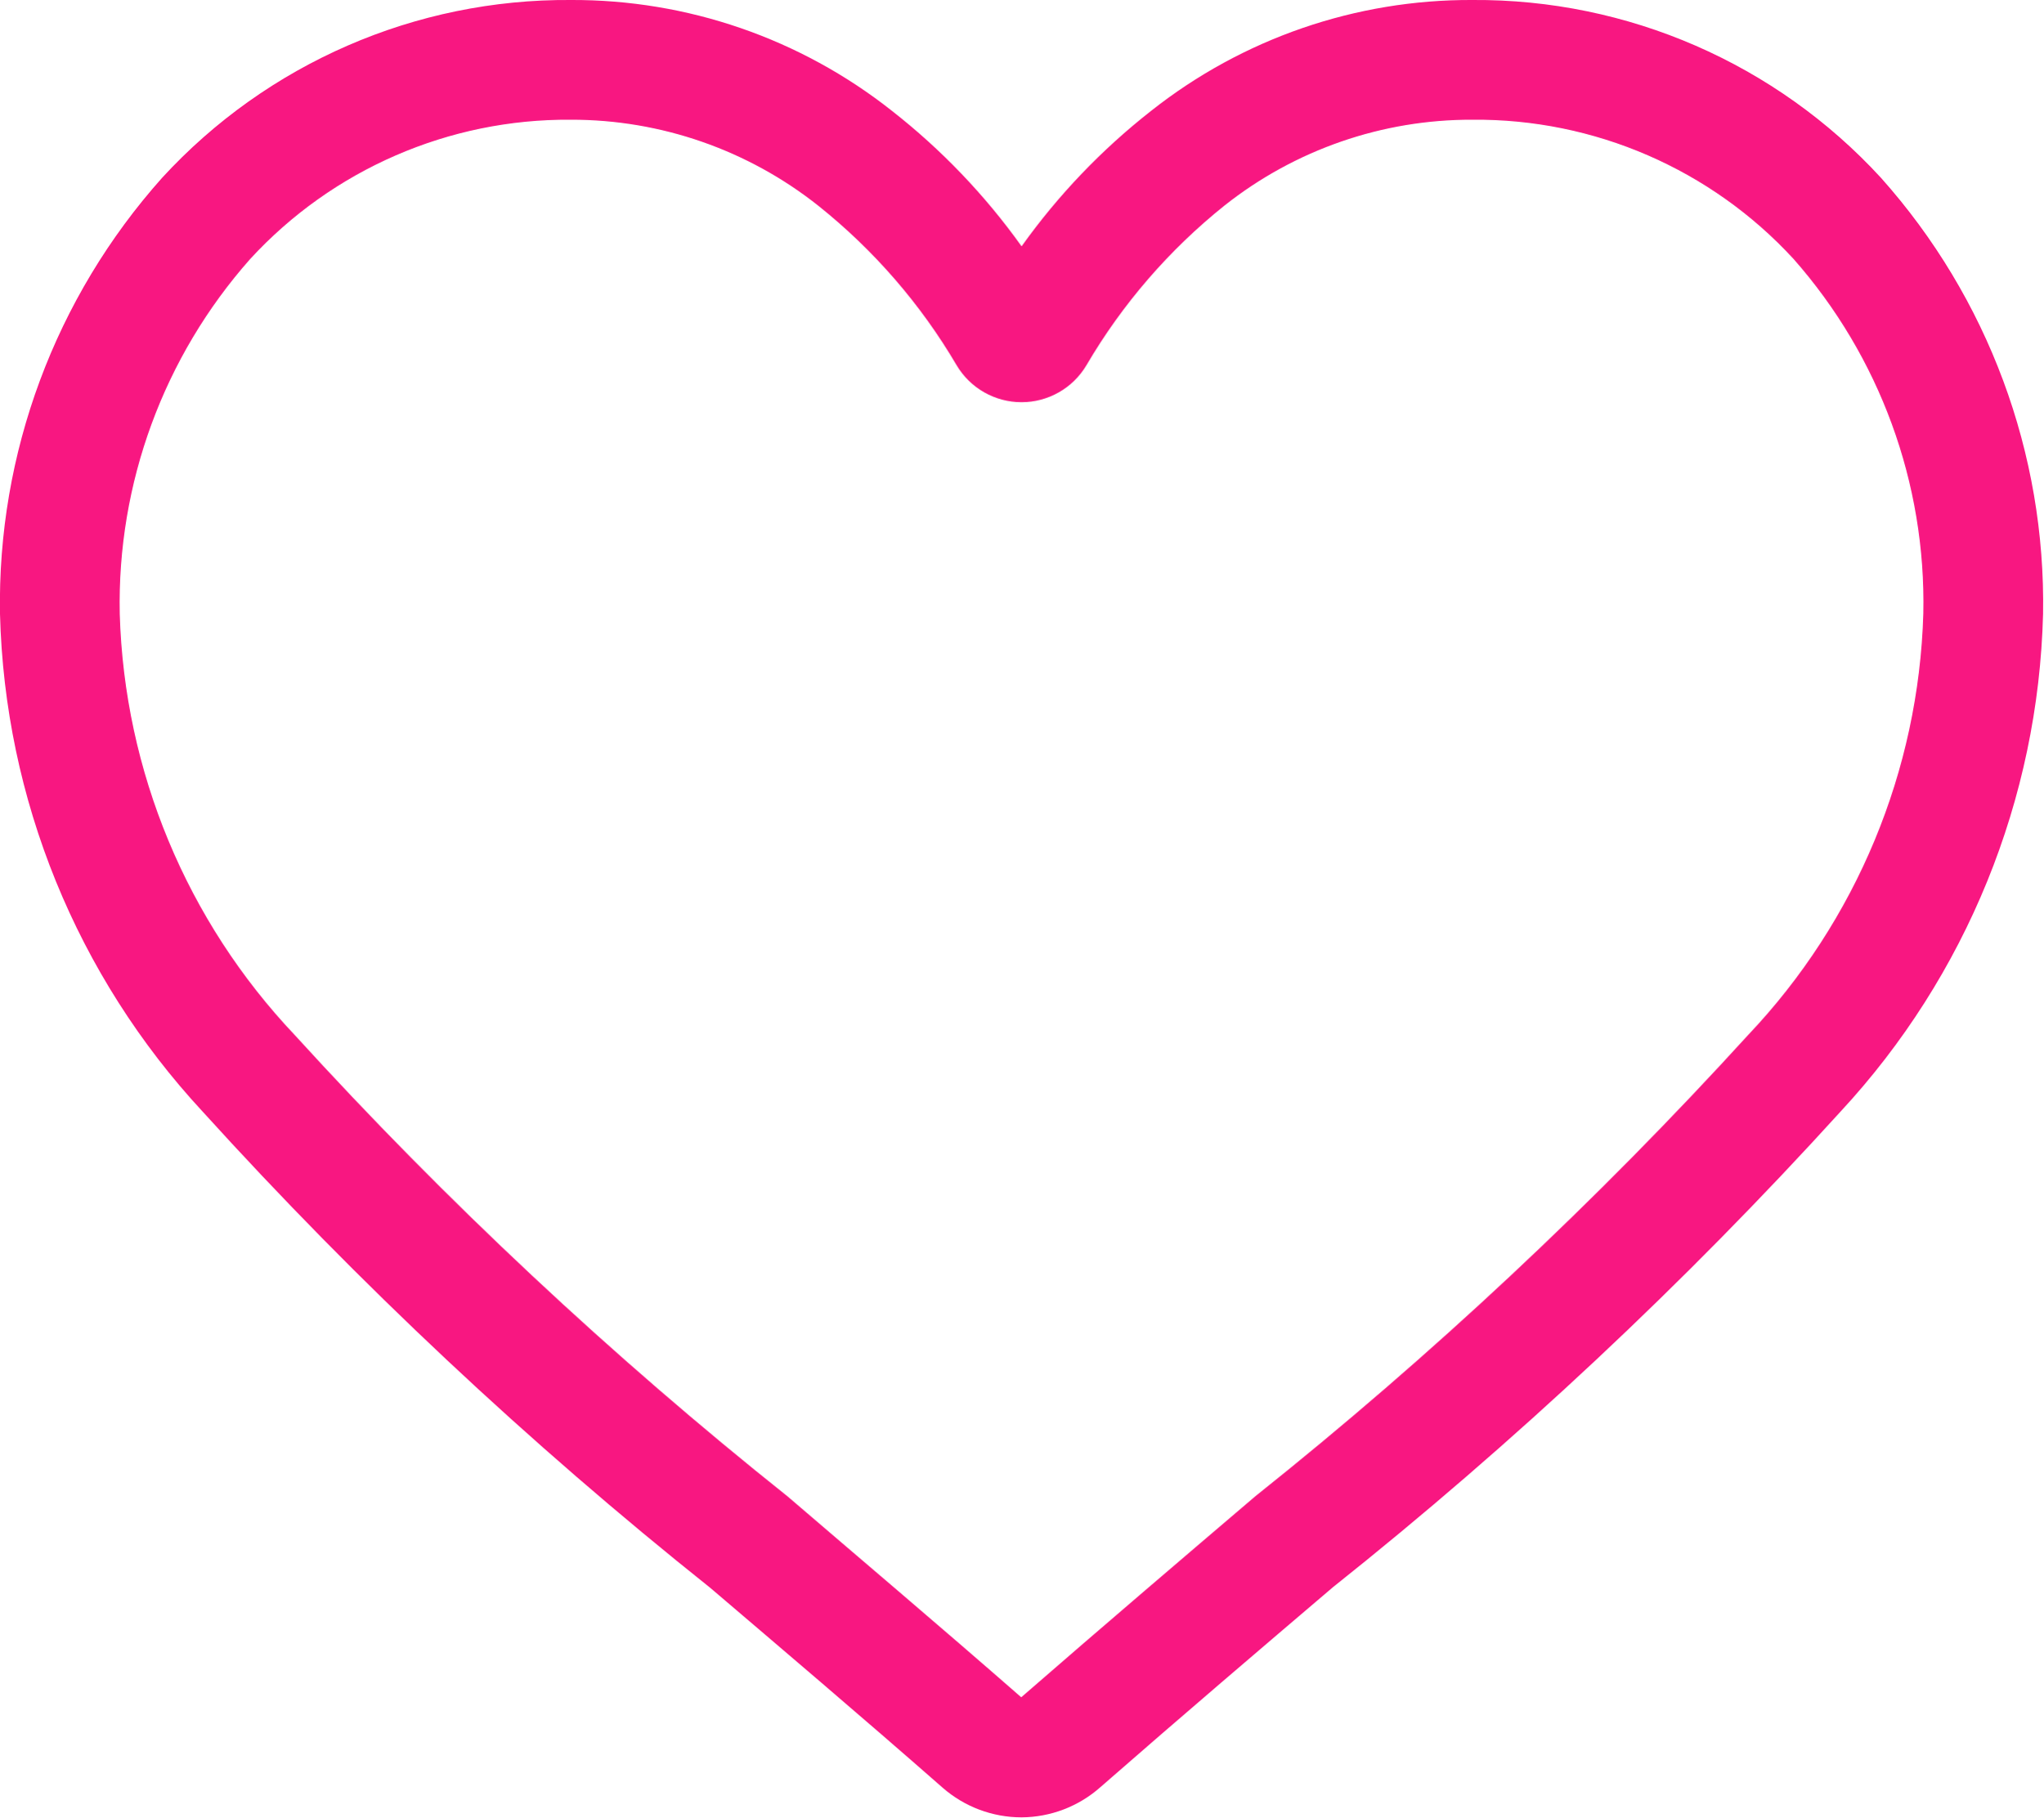
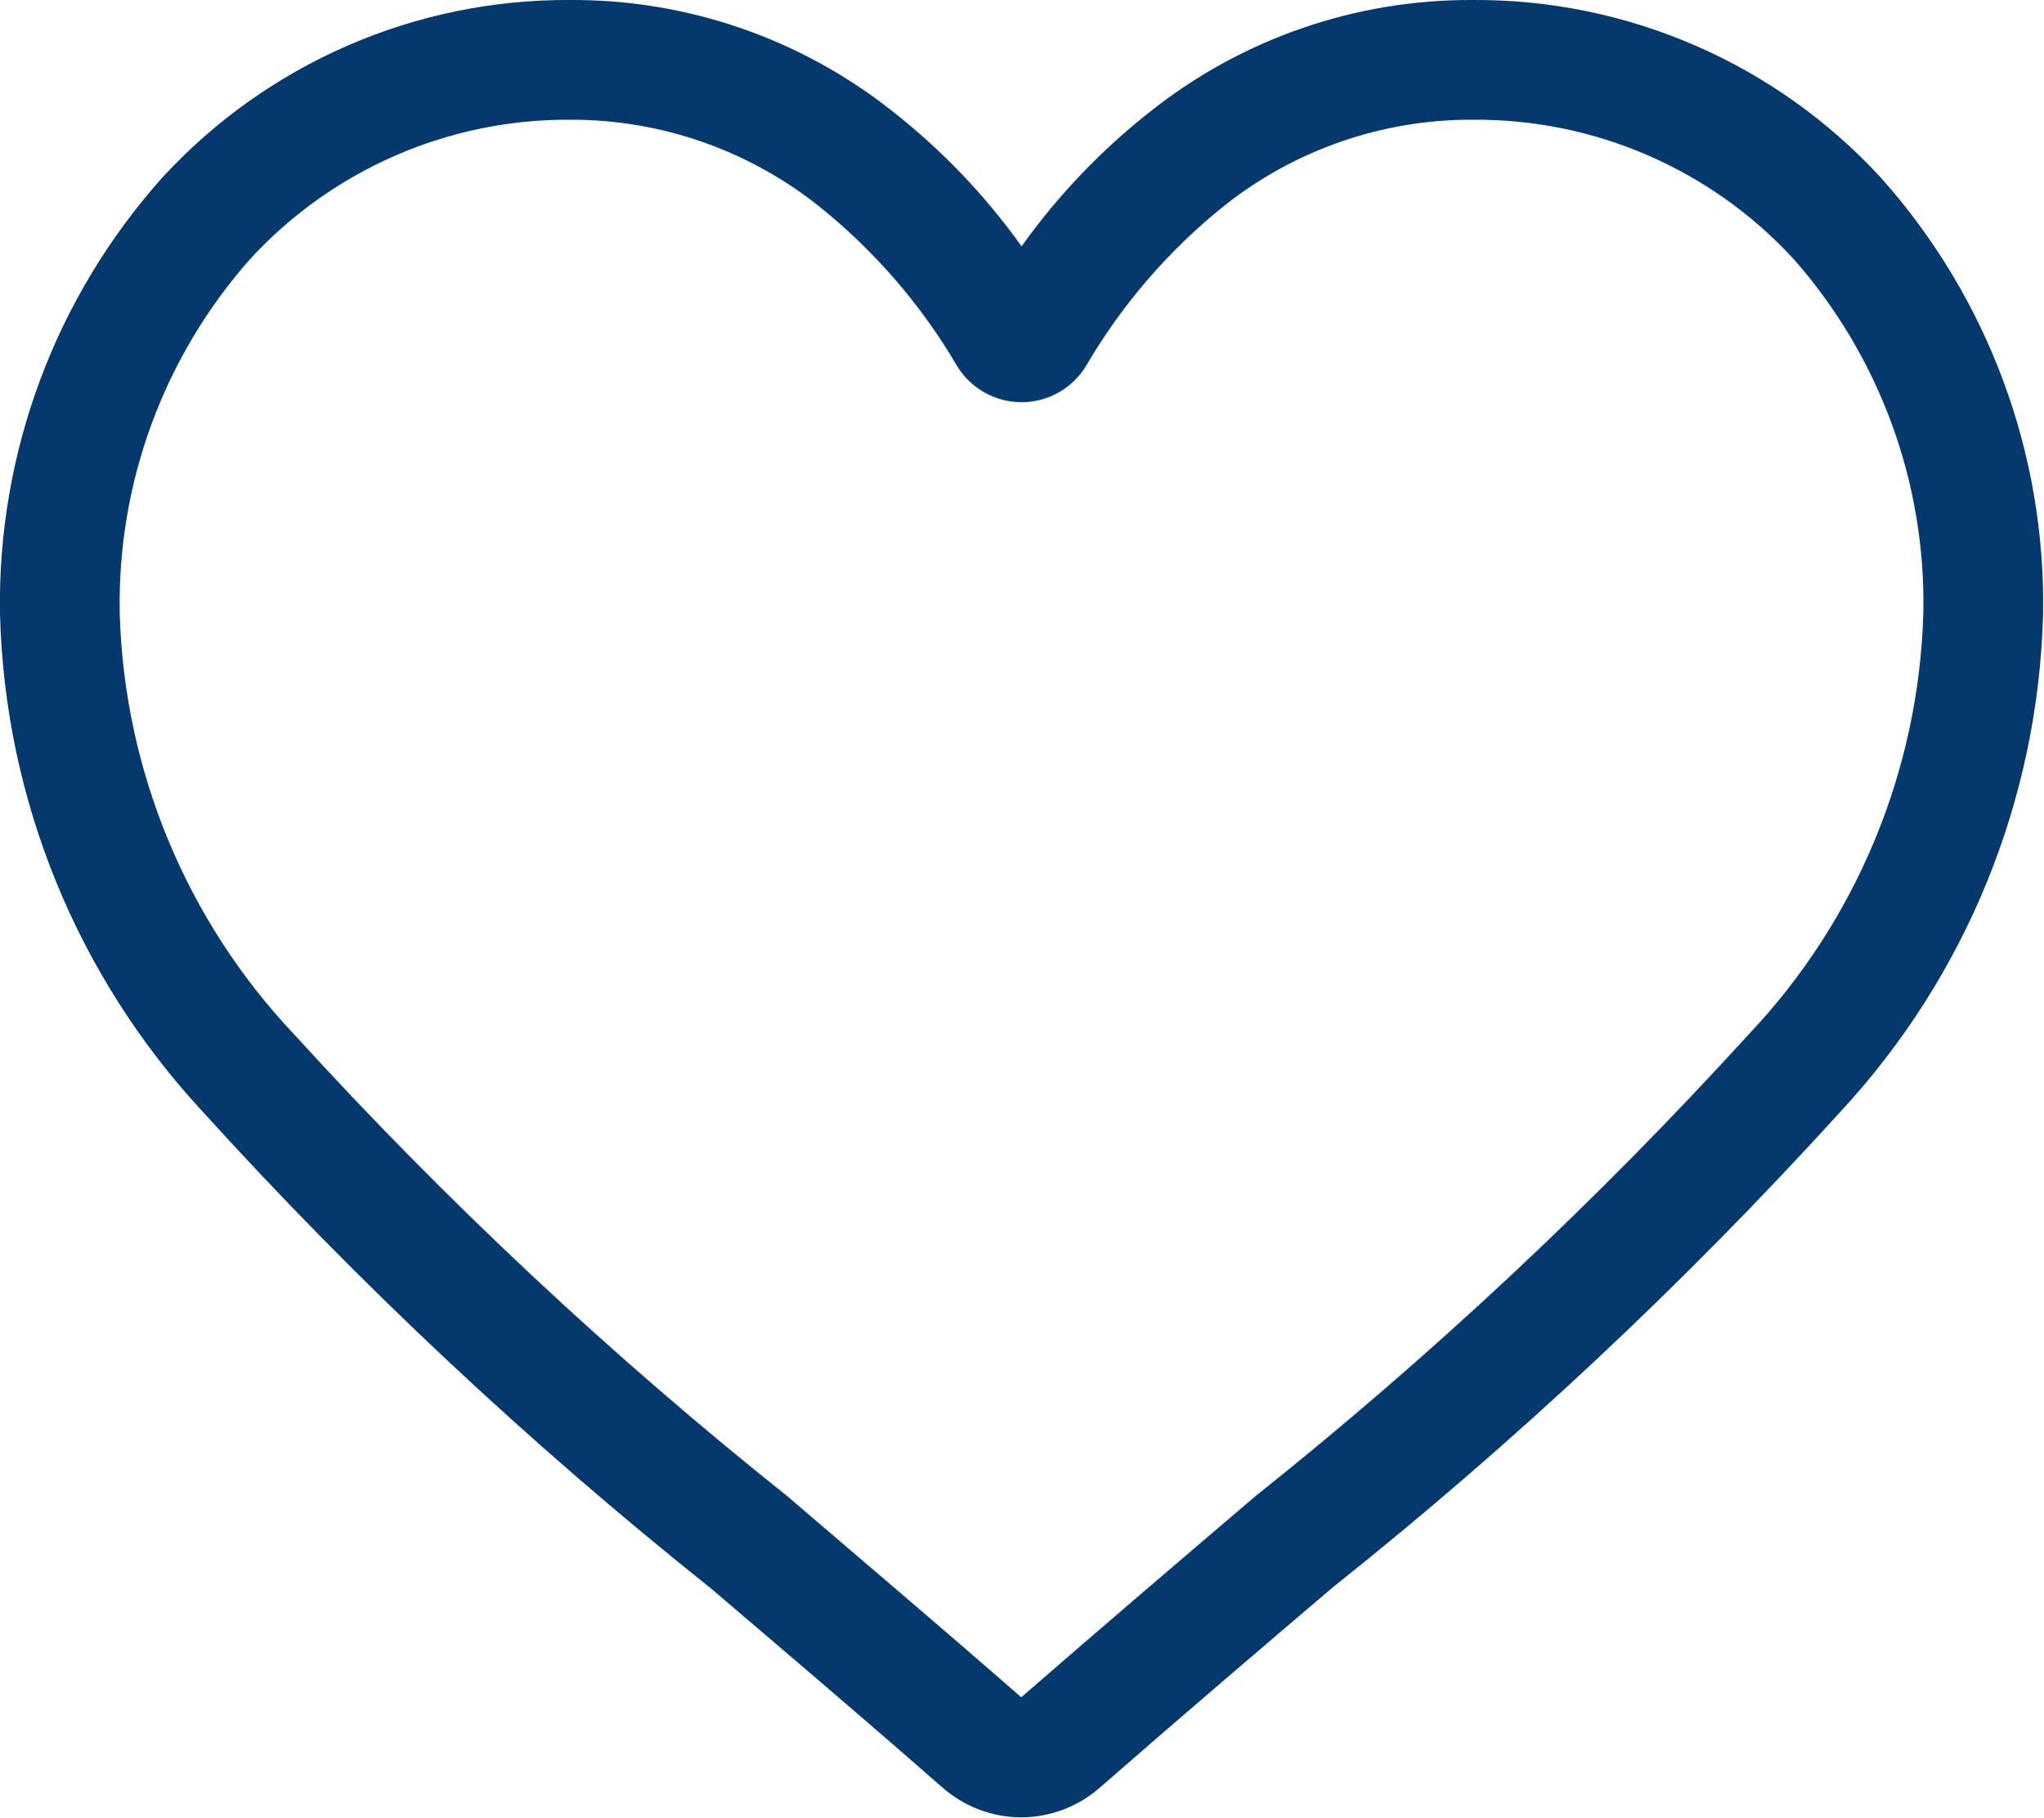
<svg xmlns="http://www.w3.org/2000/svg" width="16.86" height="15" viewBox="0 0 16.86 15">
-   <path id="heart" d="M8.43,15a.989.989,0,0,1-.652-.245C7.1,14.16,6.44,13.6,5.861,13.106l0,0A35.656,35.656,0,0,1,1.672,9.175,6.275,6.275,0,0,1,0,5.067a5.27,5.27,0,0,1,1.338-3.6A4.534,4.534,0,0,1,4.71,0,4.241,4.241,0,0,1,7.359.914,5.42,5.42,0,0,1,8.43,2.033,5.42,5.42,0,0,1,9.5.914,4.241,4.241,0,0,1,12.15,0a4.534,4.534,0,0,1,3.372,1.468,5.27,5.27,0,0,1,1.337,3.6,6.275,6.275,0,0,1-1.672,4.108A35.648,35.648,0,0,1,11,13.1c-.58.494-1.238,1.055-1.921,1.652A.989.989,0,0,1,8.43,15ZM4.71.988a3.557,3.557,0,0,0-2.646,1.15A4.287,4.287,0,0,0,.988,5.067,5.28,5.28,0,0,0,2.433,8.544,35.087,35.087,0,0,0,6.5,12.352l0,0c.582.5,1.241,1.057,1.927,1.657.69-.6,1.351-1.164,1.933-1.66a35.093,35.093,0,0,0,4.066-3.807,5.281,5.281,0,0,0,1.445-3.478A4.287,4.287,0,0,0,14.8,2.137,3.557,3.557,0,0,0,12.15.988a3.276,3.276,0,0,0-2.045.708,4.792,4.792,0,0,0-1.14,1.319.623.623,0,0,1-1.071,0A4.788,4.788,0,0,0,6.755,1.7,3.275,3.275,0,0,0,4.71.988Zm0,0" fill="#f81781" />
+   <path id="heart" d="M8.43,15a.989.989,0,0,1-.652-.245C7.1,14.16,6.44,13.6,5.861,13.106l0,0A35.656,35.656,0,0,1,1.672,9.175,6.275,6.275,0,0,1,0,5.067a5.27,5.27,0,0,1,1.338-3.6A4.534,4.534,0,0,1,4.71,0,4.241,4.241,0,0,1,7.359.914,5.42,5.42,0,0,1,8.43,2.033,5.42,5.42,0,0,1,9.5.914,4.241,4.241,0,0,1,12.15,0a4.534,4.534,0,0,1,3.372,1.468,5.27,5.27,0,0,1,1.337,3.6,6.275,6.275,0,0,1-1.672,4.108A35.648,35.648,0,0,1,11,13.1c-.58.494-1.238,1.055-1.921,1.652A.989.989,0,0,1,8.43,15ZM4.71.988a3.557,3.557,0,0,0-2.646,1.15A4.287,4.287,0,0,0,.988,5.067,5.28,5.28,0,0,0,2.433,8.544,35.087,35.087,0,0,0,6.5,12.352l0,0c.582.5,1.241,1.057,1.927,1.657.69-.6,1.351-1.164,1.933-1.66a35.093,35.093,0,0,0,4.066-3.807,5.281,5.281,0,0,0,1.445-3.478A4.287,4.287,0,0,0,14.8,2.137,3.557,3.557,0,0,0,12.15.988a3.276,3.276,0,0,0-2.045.708,4.792,4.792,0,0,0-1.14,1.319.623.623,0,0,1-1.071,0A4.788,4.788,0,0,0,6.755,1.7,3.275,3.275,0,0,0,4.71.988Zm0,0" fill="#05386D" />
</svg>
